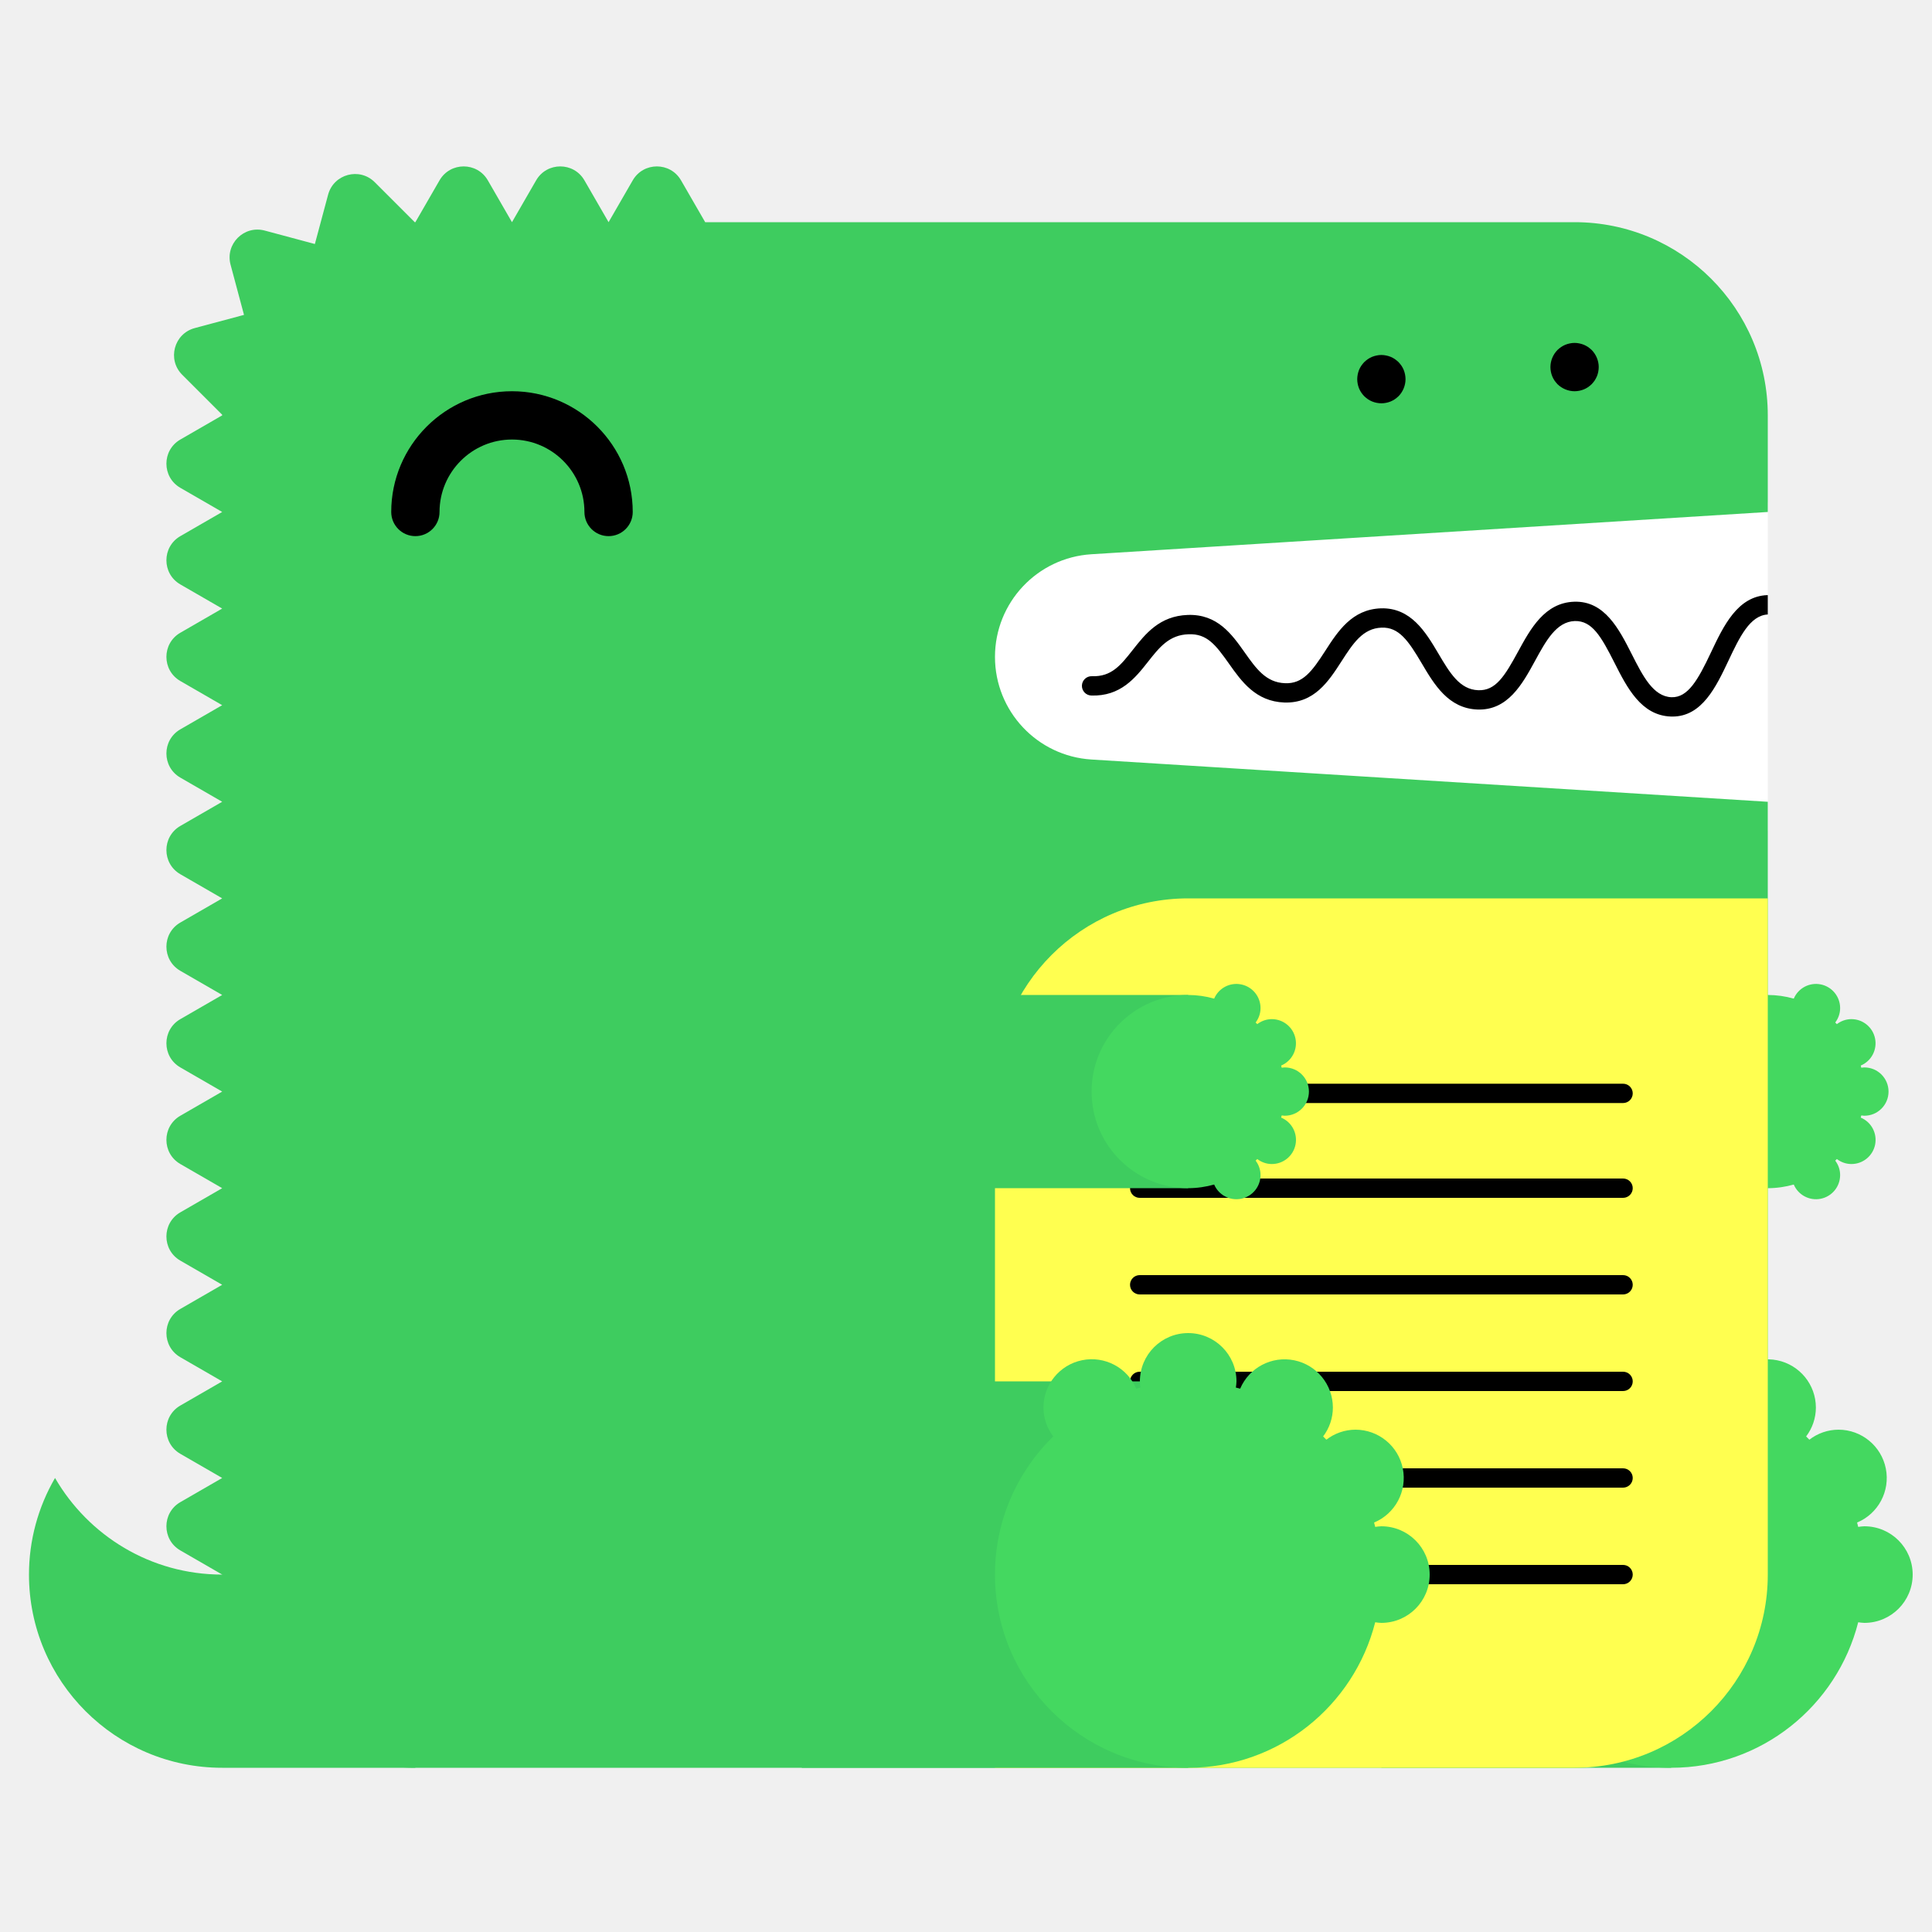
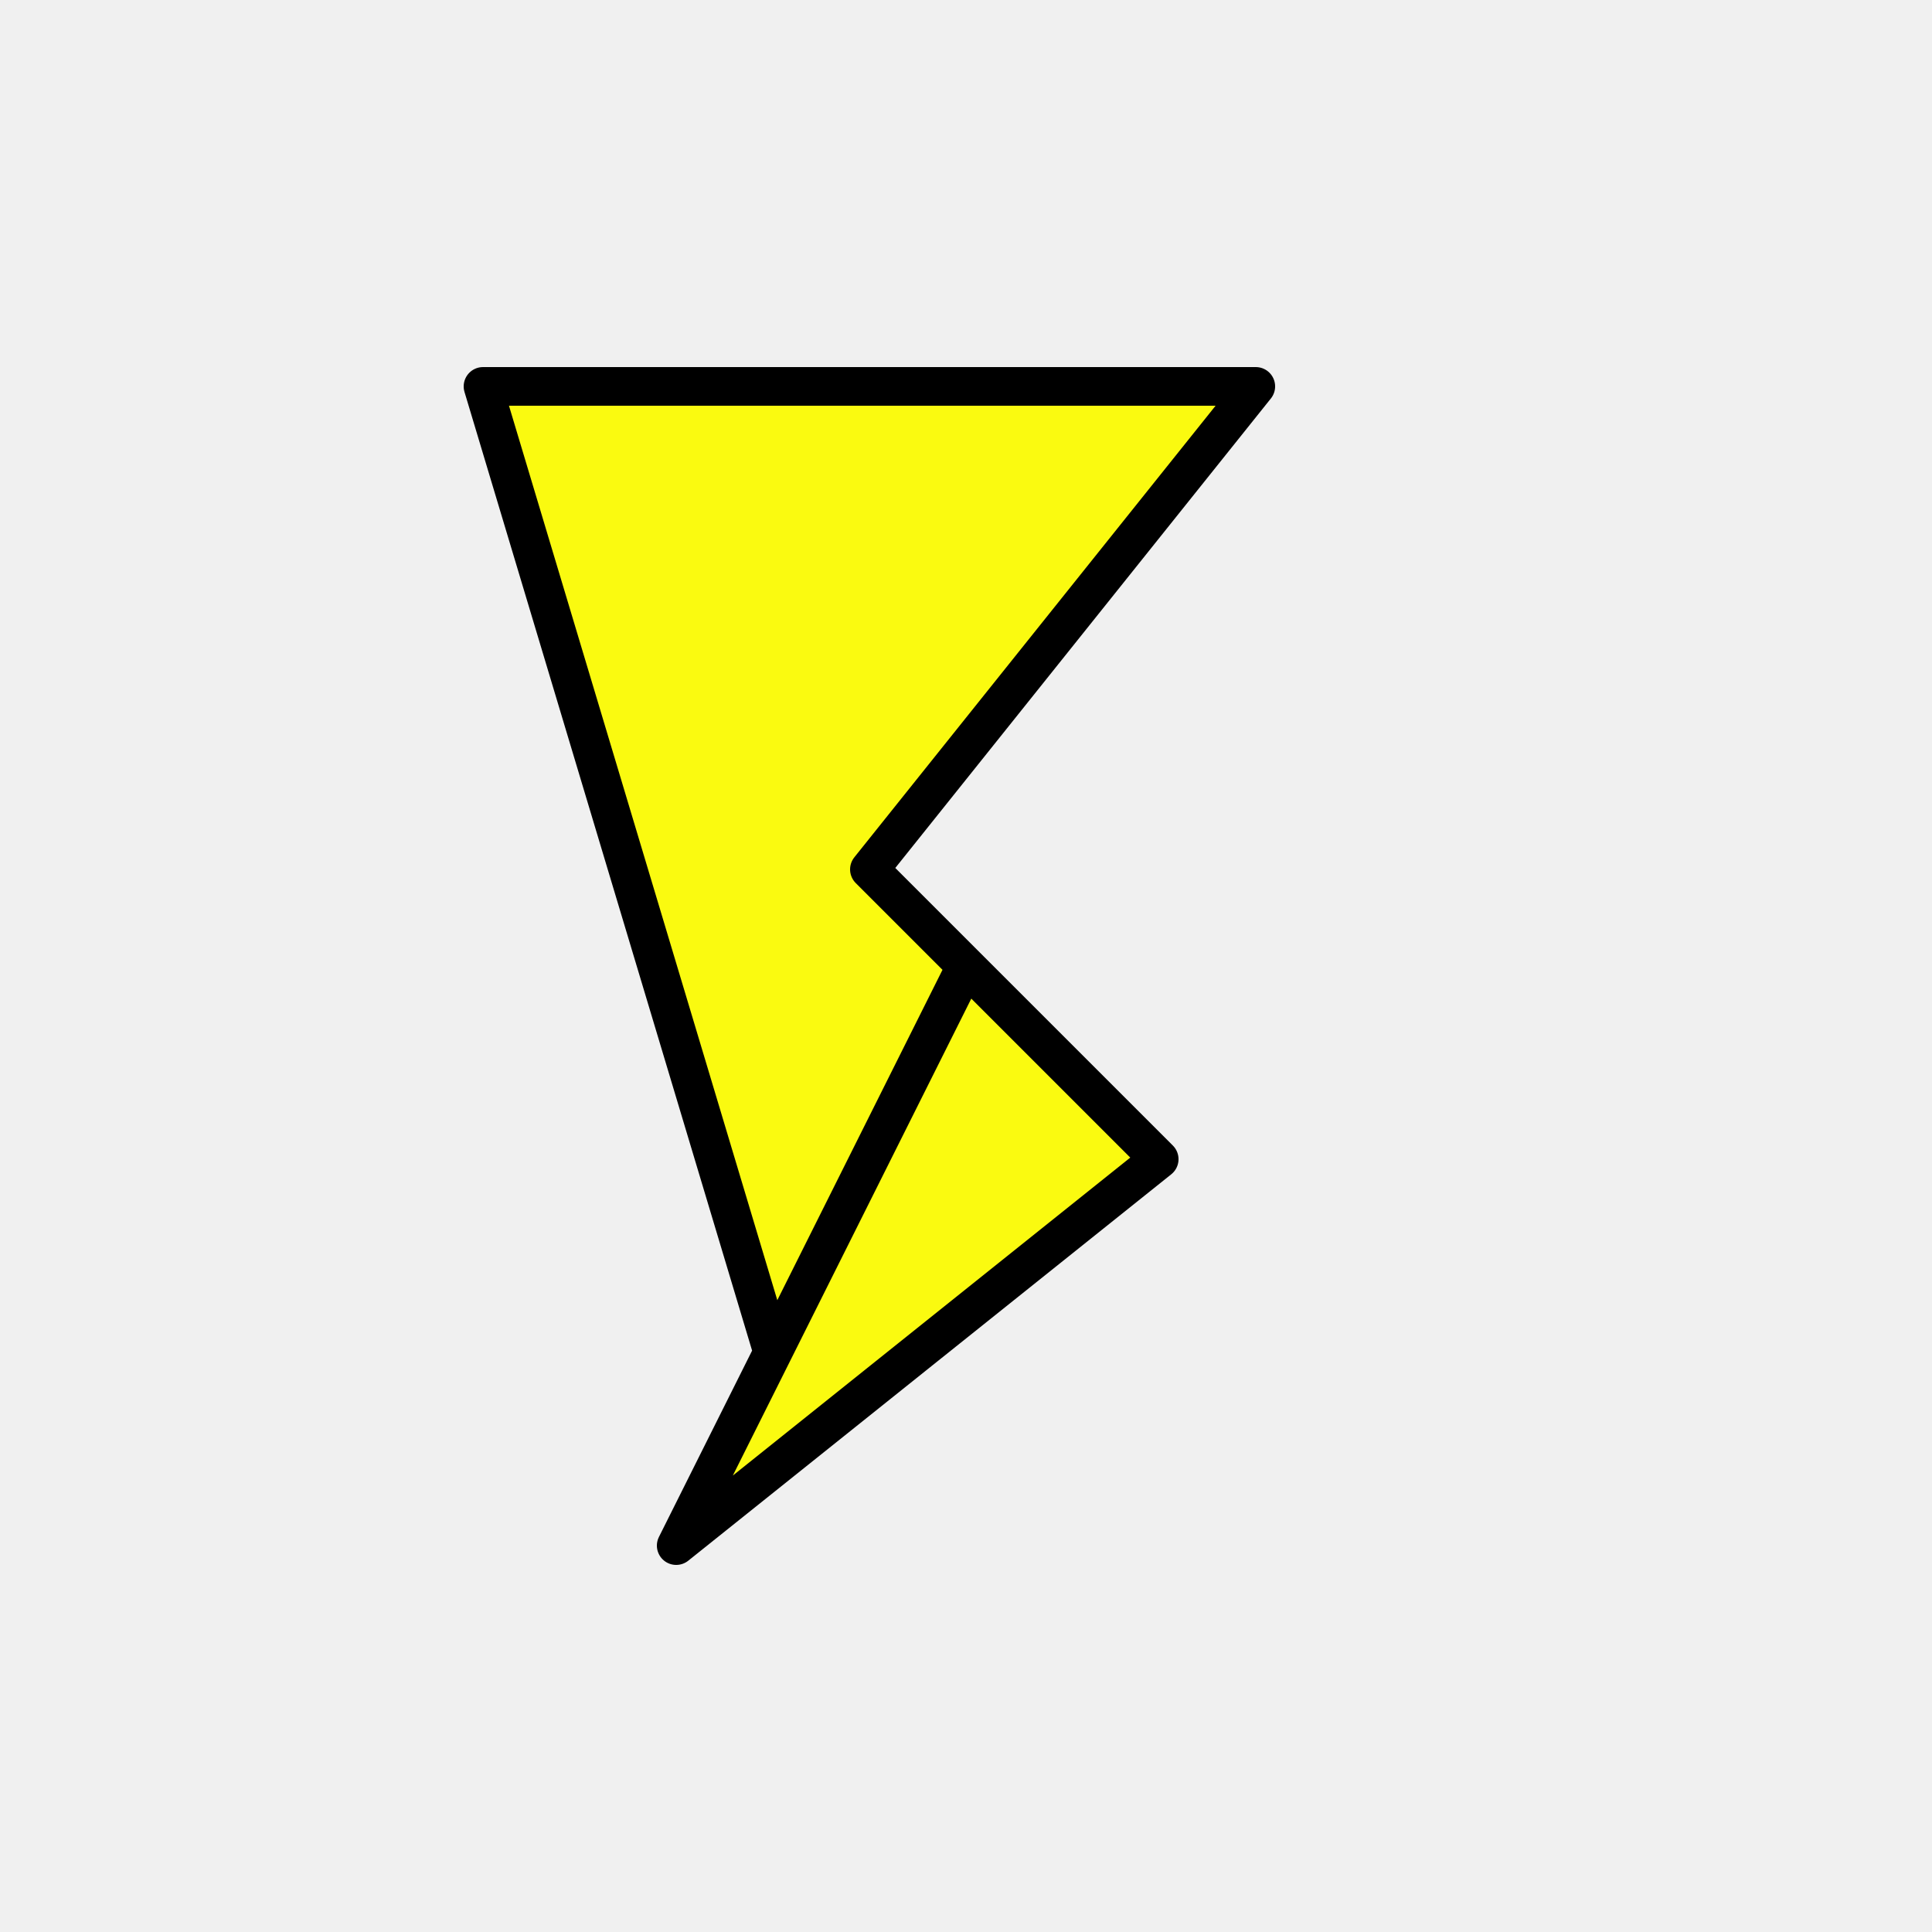
- <svg xmlns="http://www.w3.org/2000/svg" width="200" height="200" viewBox="0 0 200 200">
-   <g fill="none" fill-rule="evenodd">
-     <path fill="#FFF" d="M99 52h84v34H99z" />
-     <path d="M23 163c-7.398 0-13.843-4.027-17.303-10A19.886 19.886 0 0 0 3 163c0 11.046 8.954 20 20 20h20v-20H23z" fill="#3ECC5F" />
-     <path d="M112.98 57.376L183 53V43c0-11.046-8.954-20-20-20H73l-2.5-4.33c-1.112-1.925-3.889-1.925-5 0L63 23l-2.5-4.33c-1.111-1.925-3.889-1.925-5 0L53 23l-2.5-4.33c-1.111-1.925-3.889-1.925-5 0L43 23c-.022 0-.042.003-.065.003l-4.142-4.141c-1.57-1.571-4.252-.853-4.828 1.294l-1.369 5.104-5.192-1.392c-2.148-.575-4.111 1.389-3.535 3.536l1.39 5.193-5.102 1.367c-2.148.576-2.867 3.259-1.296 4.83l4.142 4.142c0 .021-.003.042-.003.064l-4.33 2.5c-1.925 1.111-1.925 3.889 0 5L23 53l-4.33 2.5c-1.925 1.111-1.925 3.889 0 5L23 63l-4.33 2.5c-1.925 1.111-1.925 3.889 0 5L23 73l-4.33 2.5c-1.925 1.111-1.925 3.889 0 5L23 83l-4.33 2.5c-1.925 1.111-1.925 3.889 0 5L23 93l-4.33 2.5c-1.925 1.111-1.925 3.889 0 5L23 103l-4.33 2.5c-1.925 1.111-1.925 3.889 0 5L23 113l-4.33 2.5c-1.925 1.111-1.925 3.889 0 5L23 123l-4.33 2.5c-1.925 1.111-1.925 3.889 0 5L23 133l-4.33 2.5c-1.925 1.111-1.925 3.889 0 5L23 143l-4.33 2.5c-1.925 1.111-1.925 3.889 0 5L23 153l-4.33 2.5c-1.925 1.111-1.925 3.889 0 5L23 163c0 11.046 8.954 20 20 20h120c11.046 0 20-8.954 20-20V83l-70.02-4.376A10.645 10.645 0 0 1 103 68c0-5.621 4.37-10.273 9.98-10.624" fill="#3ECC5F" />
-     <path fill="#3ECC5F" d="M143 183h30v-40h-30z" />
-     <path d="M193 158c-.219 0-.428.037-.639.064-.038-.15-.074-.301-.116-.451A5 5 0 0 0 190.32 148a4.96 4.96 0 0 0-3.016 1.036 26.531 26.531 0 0 0-.335-.336 4.955 4.955 0 0 0 1.011-2.987 5 5 0 0 0-9.599-1.959c-.148-.042-.297-.077-.445-.115.027-.211.064-.42.064-.639a5 5 0 0 0-5-5 5 5 0 0 0-5 5c0 .219.037.428.064.639-.148.038-.297.073-.445.115a4.998 4.998 0 0 0-9.599 1.959c0 1.125.384 2.151 1.011 2.987-3.717 3.632-6.031 8.693-6.031 14.3 0 11.046 8.954 20 20 20 9.339 0 17.16-6.41 19.361-15.064.211.027.42.064.639.064a5 5 0 0 0 5-5 5 5 0 0 0-5-5" fill="#44D860" />
-     <path fill="#3ECC5F" d="M153 123h30v-20h-30z" />
-     <path d="M193 115.5a2.5 2.5 0 1 0 0-5c-.109 0-.214.019-.319.032-.02-.075-.037-.15-.058-.225a2.501 2.501 0 0 0-.963-4.807c-.569 0-1.088.197-1.508.518a6.653 6.653 0 0 0-.168-.168c.314-.417.506-.931.506-1.494a2.5 2.5 0 0 0-4.8-.979A9.987 9.987 0 0 0 183 103c-5.522 0-10 4.478-10 10s4.478 10 10 10c.934 0 1.833-.138 2.69-.377a2.5 2.5 0 0 0 4.8-.979c0-.563-.192-1.077-.506-1.494.057-.055.113-.111.168-.168.42.321.939.518 1.508.518a2.5 2.5 0 0 0 .963-4.807c.021-.074.038-.15.058-.225.105.013.21.032.319.032" fill="#44D860" />
-     <path d="M63 55.5a2.5 2.5 0 0 1-2.5-2.5c0-4.136-3.364-7.5-7.5-7.5s-7.5 3.364-7.5 7.5a2.5 2.5 0 1 1-5 0c0-6.893 5.607-12.5 12.5-12.5S65.5 46.107 65.5 53a2.5 2.5 0 0 1-2.5 2.5" fill="#000" />
-     <path d="M103 183h60c11.046 0 20-8.954 20-20V93h-60c-11.046 0-20 8.954-20 20v70z" fill="#FFFF50" />
-     <path d="M168.02 124h-50.04a1 1 0 1 1 0-2h50.04a1 1 0 1 1 0 2m0 20h-50.04a1 1 0 1 1 0-2h50.04a1 1 0 1 1 0 2m0 20h-50.04a1 1 0 1 1 0-2h50.04a1 1 0 1 1 0 2m0-49.814h-50.04a1 1 0 1 1 0-2h50.04a1 1 0 1 1 0 2m0 19.814h-50.04a1 1 0 1 1 0-2h50.04a1 1 0 1 1 0 2m0 20h-50.04a1 1 0 1 1 0-2h50.04a1 1 0 1 1 0 2M183 61.611c-.012 0-.022-.006-.034-.005-3.09.105-4.552 3.196-5.842 5.923-1.346 2.85-2.387 4.703-4.093 4.647-1.889-.068-2.969-2.202-4.113-4.46-1.314-2.594-2.814-5.536-5.963-5.426-3.046.104-4.513 2.794-5.807 5.167-1.377 2.528-2.314 4.065-4.121 3.994-1.927-.07-2.951-1.805-4.136-3.813-1.321-2.236-2.848-4.75-5.936-4.664-2.994.103-4.465 2.385-5.763 4.4-1.373 2.13-2.335 3.428-4.165 3.351-1.973-.07-2.992-1.51-4.171-3.177-1.324-1.873-2.816-3.993-5.895-3.89-2.928.1-4.399 1.97-5.696 3.618-1.232 1.564-2.194 2.802-4.229 2.724a1 1 0 0 0-.072 2c3.017.101 4.545-1.8 5.872-3.487 1.177-1.496 2.193-2.787 4.193-2.855 1.926-.082 2.829 1.115 4.195 3.045 1.297 1.834 2.769 3.914 5.731 4.021 3.103.104 4.596-2.215 5.918-4.267 1.182-1.834 2.202-3.417 4.15-3.484 1.793-.067 2.769 1.35 4.145 3.681 1.297 2.197 2.766 4.686 5.787 4.796 3.125.108 4.634-2.62 5.949-5.035 1.139-2.088 2.214-4.06 4.119-4.126 1.793-.042 2.728 1.595 4.111 4.33 1.292 2.553 2.757 5.445 5.825 5.556l.169.003c3.064 0 4.518-3.075 5.805-5.794 1.139-2.41 2.217-4.68 4.067-4.773v-2z" fill="#000" />
-     <path fill="#3ECC5F" d="M83 183h40v-40H83z" />
-     <path d="M143 158c-.219 0-.428.037-.639.064-.038-.15-.074-.301-.116-.451A5 5 0 0 0 140.32 148a4.96 4.96 0 0 0-3.016 1.036 26.531 26.531 0 0 0-.335-.336 4.955 4.955 0 0 0 1.011-2.987 5 5 0 0 0-9.599-1.959c-.148-.042-.297-.077-.445-.115.027-.211.064-.42.064-.639a5 5 0 0 0-5-5 5 5 0 0 0-5 5c0 .219.037.428.064.639-.148.038-.297.073-.445.115a4.998 4.998 0 0 0-9.599 1.959c0 1.125.384 2.151 1.011 2.987-3.717 3.632-6.031 8.693-6.031 14.3 0 11.046 8.954 20 20 20 9.339 0 17.16-6.41 19.361-15.064.211.027.42.064.639.064a5 5 0 0 0 5-5 5 5 0 0 0-5-5" fill="#44D860" />
-     <path fill="#3ECC5F" d="M83 123h40v-20H83z" />
-     <path d="M133 115.5a2.5 2.5 0 1 0 0-5c-.109 0-.214.019-.319.032-.02-.075-.037-.15-.058-.225a2.501 2.501 0 0 0-.963-4.807c-.569 0-1.088.197-1.508.518a6.653 6.653 0 0 0-.168-.168c.314-.417.506-.931.506-1.494a2.5 2.5 0 0 0-4.8-.979A9.987 9.987 0 0 0 123 103c-5.522 0-10 4.478-10 10s4.478 10 10 10c.934 0 1.833-.138 2.69-.377a2.5 2.5 0 0 0 4.8-.979c0-.563-.192-1.077-.506-1.494.057-.055.113-.111.168-.168.42.321.939.518 1.508.518a2.5 2.5 0 0 0 .963-4.807c.021-.074.038-.15.058-.225.105.013.21.032.319.032" fill="#44D860" />
-     <path d="M143 41.75c-.16 0-.33-.02-.49-.05a2.52 2.52 0 0 1-.47-.14c-.15-.06-.29-.14-.431-.23-.13-.09-.259-.2-.38-.31-.109-.12-.219-.24-.309-.38s-.17-.28-.231-.43a2.619 2.619 0 0 1-.189-.96c0-.16.02-.33.05-.49.03-.16.08-.31.139-.47.061-.15.141-.29.231-.43.09-.13.2-.26.309-.38.121-.11.25-.22.38-.31.141-.09.281-.17.431-.23.149-.06.31-.11.47-.14.32-.07.65-.07.98 0 .159.03.32.08.47.14.149.06.29.14.43.23.13.09.259.2.38.31.11.12.22.25.31.38.09.14.17.28.23.43.06.16.11.31.14.47.029.16.05.33.05.49 0 .66-.271 1.31-.73 1.77-.121.11-.25.22-.38.31-.14.09-.281.17-.43.23a2.565 2.565 0 0 1-.96.19m20-1.25c-.66 0-1.3-.27-1.771-.73a3.802 3.802 0 0 1-.309-.38c-.09-.14-.17-.28-.231-.43a2.619 2.619 0 0 1-.189-.96c0-.66.27-1.3.729-1.77.121-.11.25-.22.38-.31.141-.09.281-.17.431-.23.149-.06.31-.11.47-.14.32-.07.66-.07.98 0 .159.03.32.08.47.14.149.06.29.14.43.23.13.09.259.2.38.31.459.47.73 1.11.73 1.77 0 .16-.021.33-.05.49-.03.16-.08.32-.14.47-.07.15-.14.29-.23.43-.09.13-.2.26-.31.38-.121.11-.25.22-.38.31-.14.09-.281.17-.43.23a2.565 2.565 0 0 1-.96.19" fill="#000" />
-   </g>
+ <svg xmlns="http://www.w3.org/2000/svg" viewBox="0 0 100 100">
+   <path d="M25 20 L65 20 L45 45 L60 60 L35 80 L50 50 L40 70 Z" fill="#fafa10" stroke="#000" stroke-width="2" stroke-linejoin="round" />
</svg>
